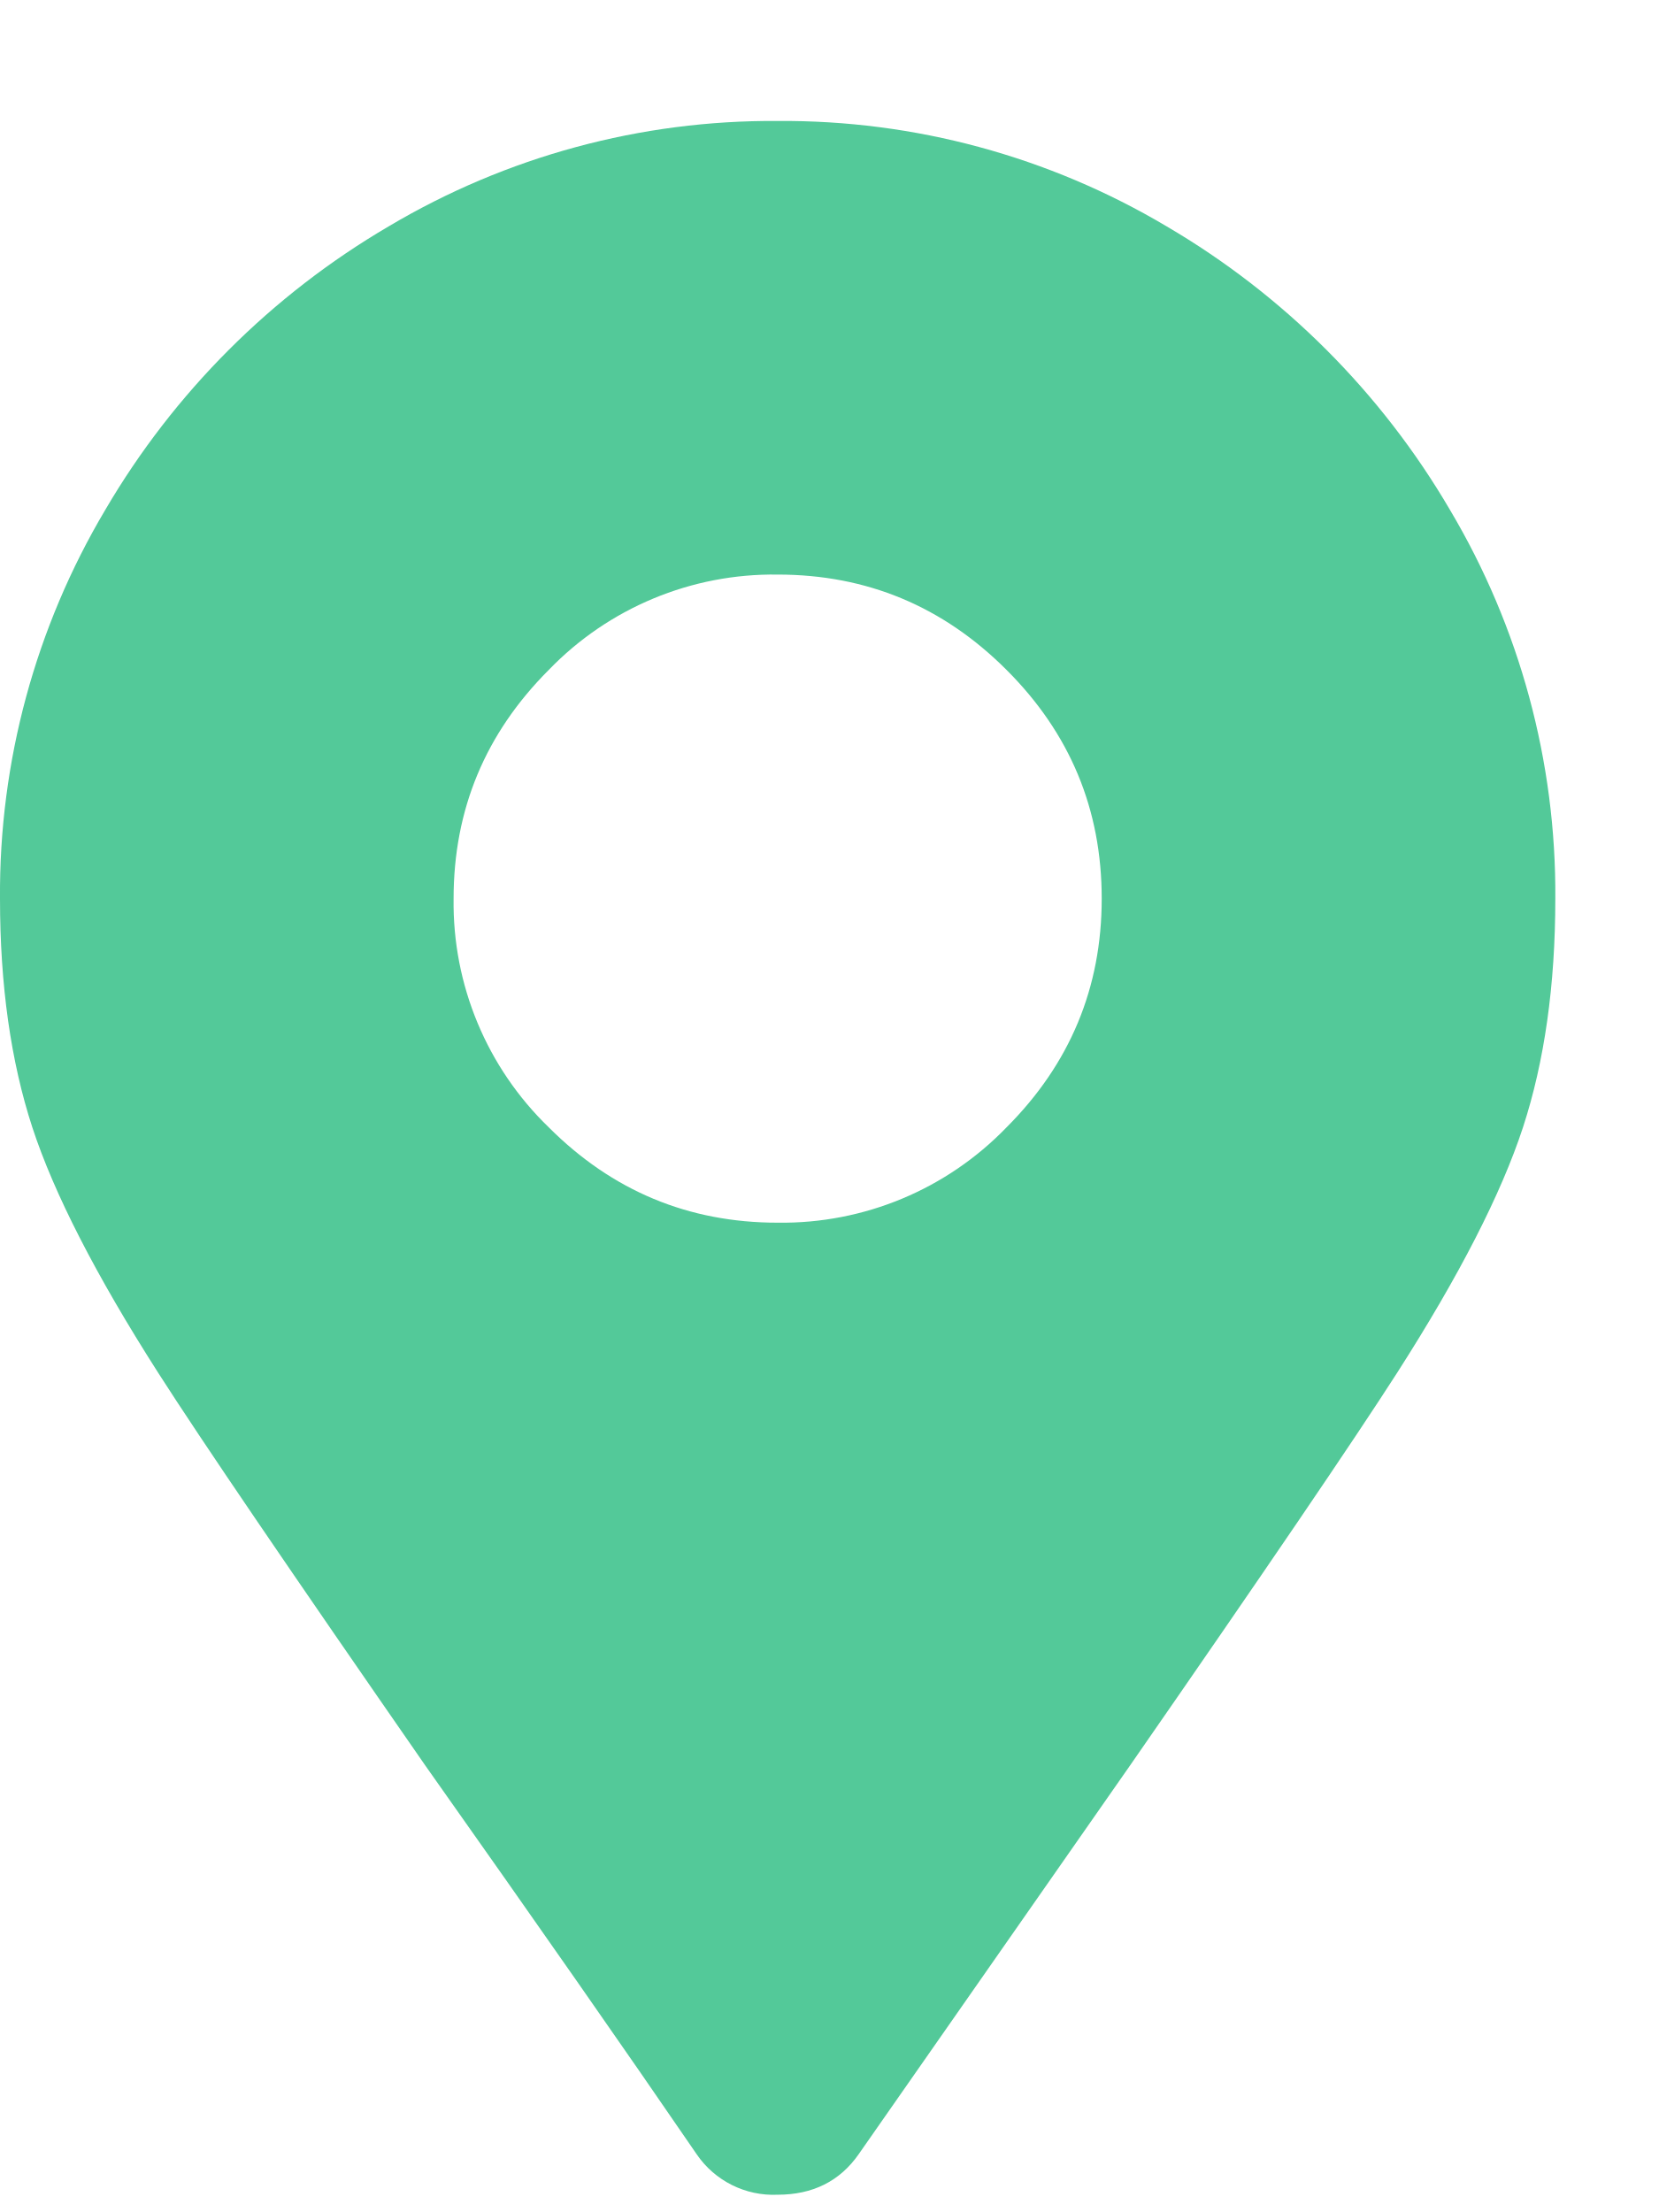
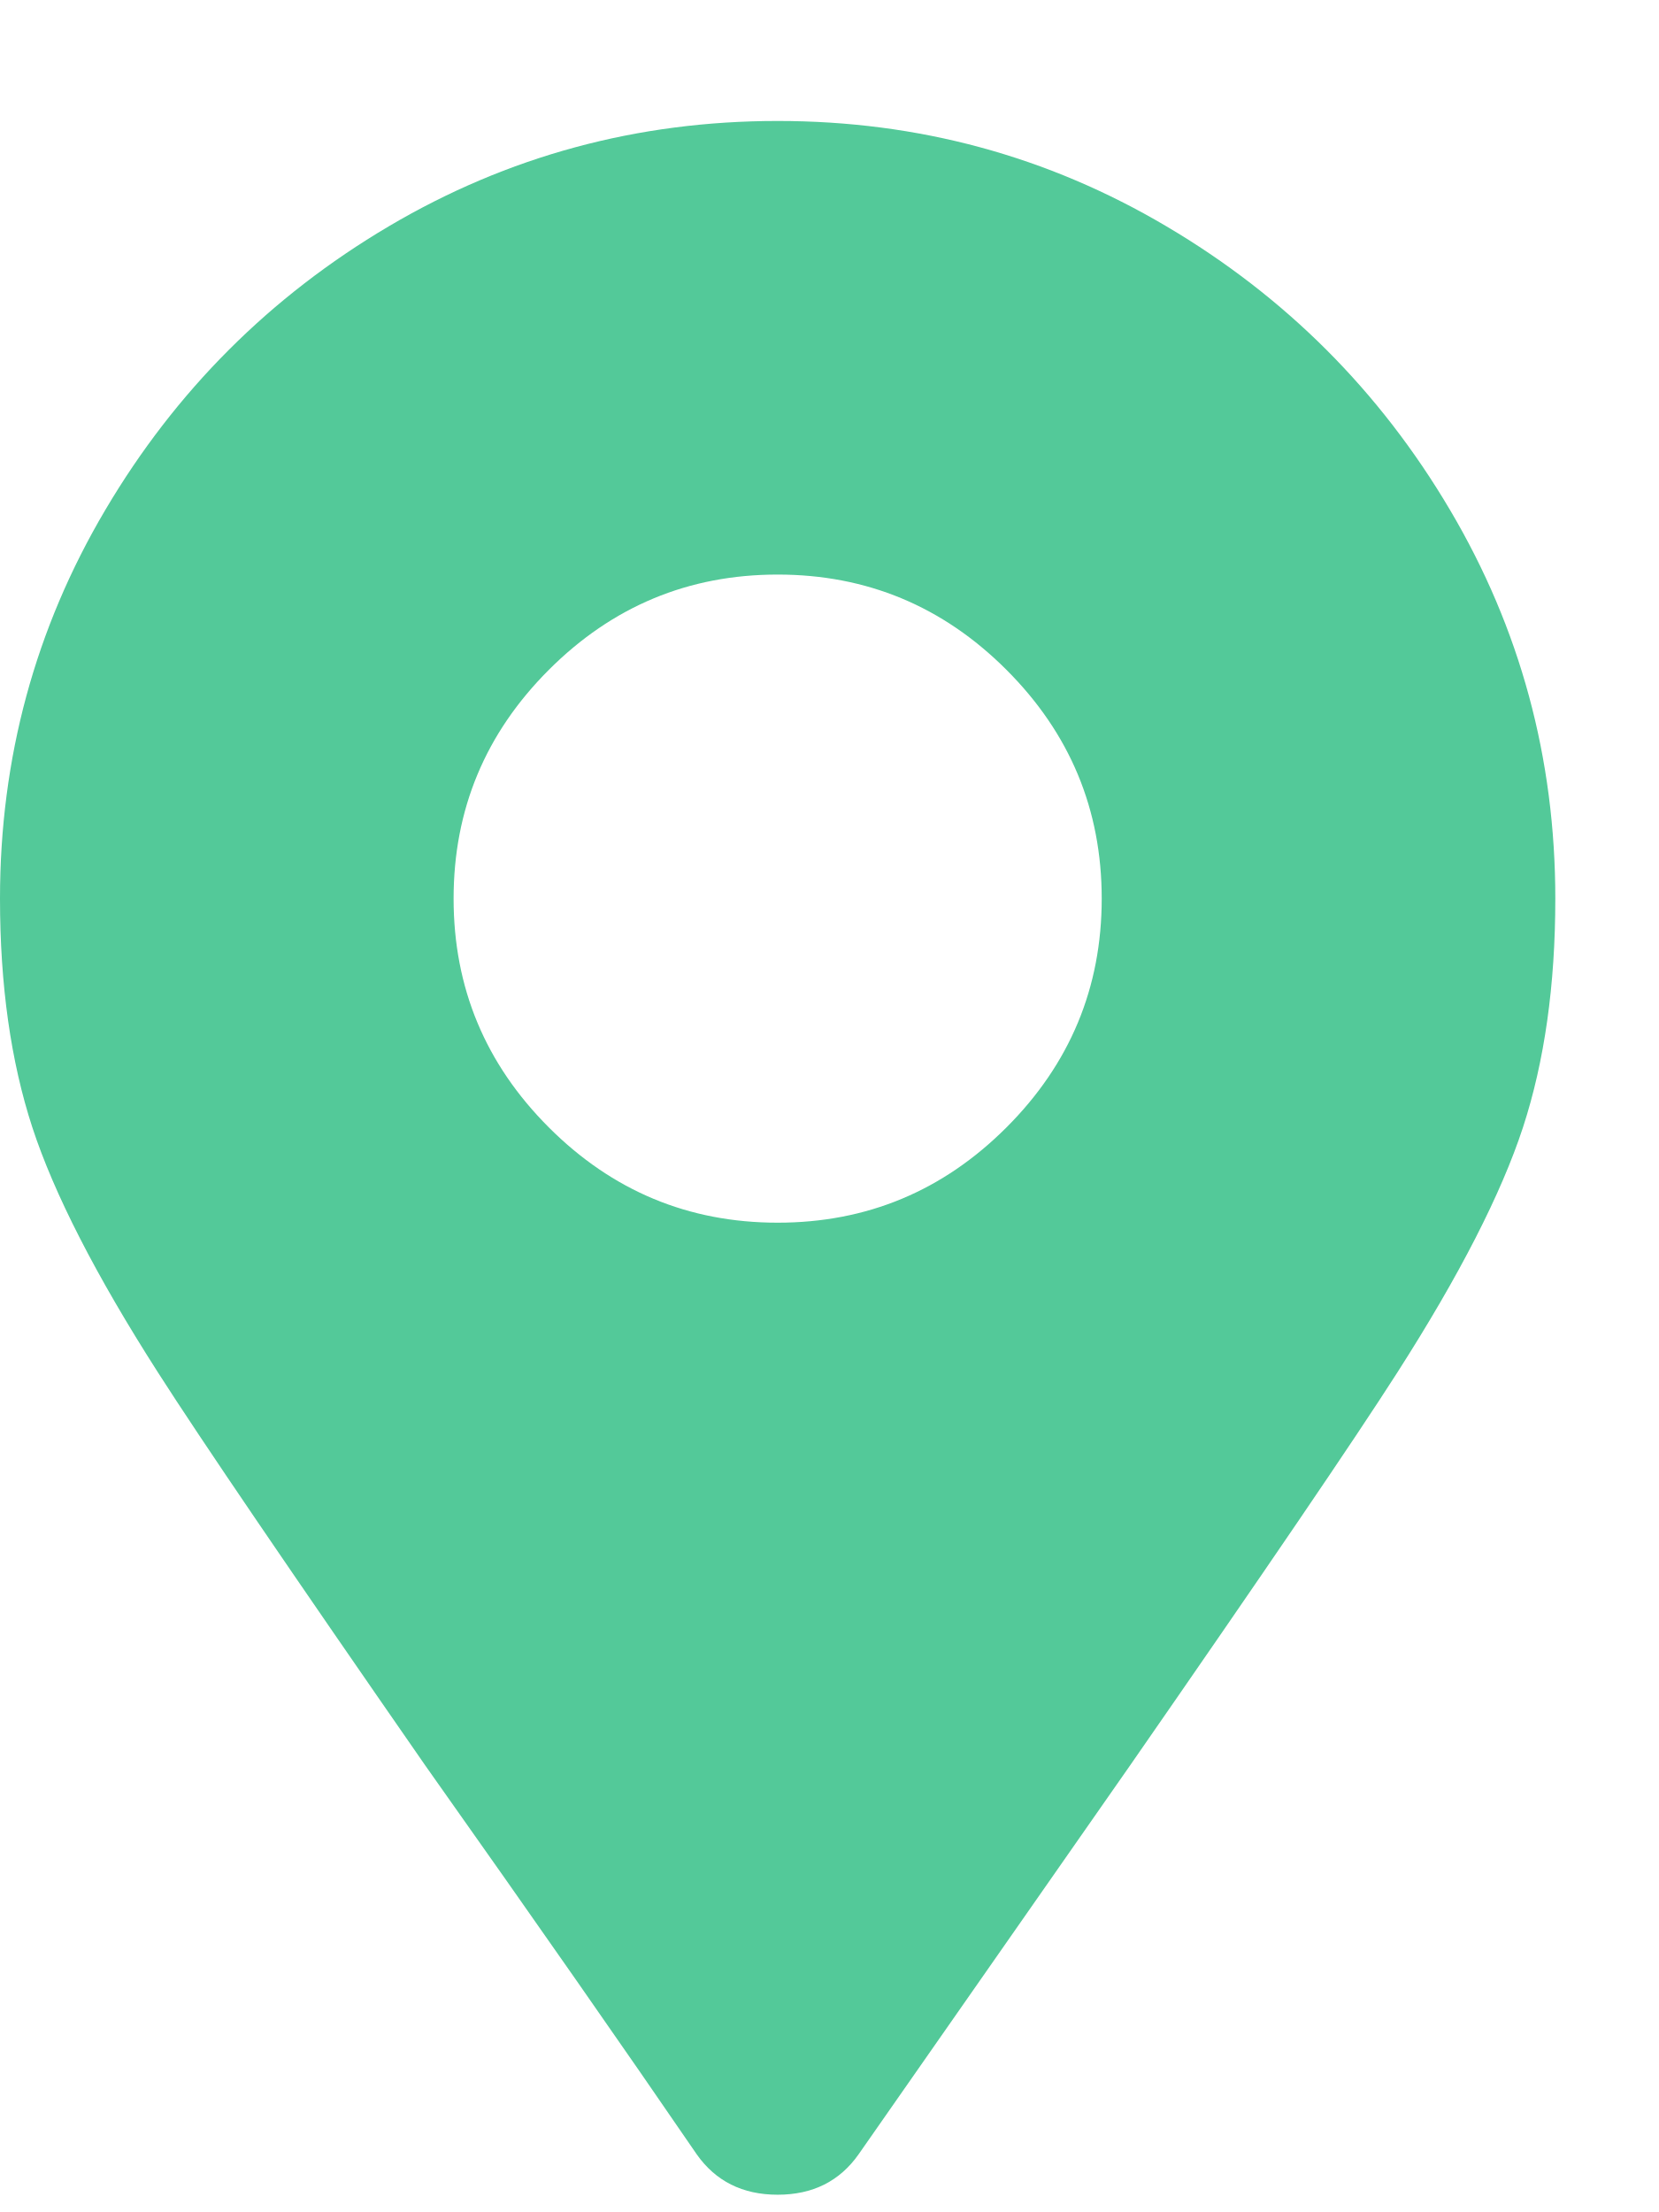
- <svg xmlns="http://www.w3.org/2000/svg" width="12" height="16" viewBox="0 0 12 16" version="1.1">
+ <svg xmlns="http://www.w3.org/2000/svg" width="12px" height="16px" viewBox="0 0 12 16" version="1.1">
  <g id="Design-V1" stroke="none" stroke-width="1" fill="none" fill-rule="evenodd">
-     <g id="Process-&amp;-Stories" transform="translate(-1256 -15)" fill="#53C999" fill-rule="nonzero">
-       <path d="M1261.625 30.875c.254 0 .45-.098.586-.293l1.963-2.812c.976-1.407 1.62-2.354 1.933-2.842.45-.703.752-1.294.909-1.773.156-.478.234-1.03.234-1.655a5.43 5.43 0 00-.762-2.812 5.733 5.733 0 00-2.05-2.051 5.43 5.43 0 00-2.813-.762 5.43 5.43 0 00-2.813.762 5.733 5.733 0 00-2.05 2.05A5.43 5.43 0 001256 21.5c0 .625.078 1.177.234 1.655.157.479.46 1.07.909 1.773.312.488.957 1.435 1.933 2.842.8 1.132 1.455 2.07 1.963 2.812a.672.672 0 00.586.293zm0-7.031c-.645 0-1.196-.23-1.655-.689a2.257 2.257 0 01-.689-1.655c0-.645.23-1.196.689-1.655a2.257 2.257 0 011.655-.689c.645 0 1.196.23 1.655.689.46.459.689 1.01.689 1.655s-.23 1.196-.689 1.655a2.257 2.257 0 01-1.655.689z" id="map" />
+     <g id="Process-&amp;-Stories" transform="translate(-1256, -15)" fill="#53C999" fill-rule="nonzero">
+       <path d="M1261.625,30.875 C1261.879,30.875 1262.074,30.777 1262.211,30.582 L1264.174,27.77 C1265.15,26.363 1265.795,25.416 1266.107,24.928 C1266.557,24.225 1266.859,23.634 1267.016,23.155 C1267.172,22.677 1267.25,22.125 1267.25,21.5 C1267.25,20.484 1266.996,19.547 1266.488,18.688 C1265.98,17.828 1265.297,17.145 1264.437,16.637 C1263.578,16.129 1262.641,15.875 1261.625,15.875 C1260.609,15.875 1259.672,16.129 1258.812,16.637 C1257.953,17.145 1257.27,17.828 1256.762,18.688 C1256.254,19.547 1256,20.484 1256,21.5 C1256,22.125 1256.078,22.677 1256.234,23.155 C1256.391,23.634 1256.693,24.225 1257.143,24.928 C1257.455,25.416 1258.1,26.363 1259.076,27.77 C1259.877,28.902 1260.531,29.84 1261.039,30.582 C1261.176,30.777 1261.371,30.875 1261.625,30.875 Z M1261.625,23.844 C1260.98,23.844 1260.429,23.614 1259.97,23.155 C1259.511,22.696 1259.281,22.145 1259.281,21.5 C1259.281,20.855 1259.511,20.304 1259.97,19.845 C1260.429,19.386 1260.98,19.156 1261.625,19.156 C1262.27,19.156 1262.821,19.386 1263.28,19.845 C1263.739,20.304 1263.969,20.855 1263.969,21.5 C1263.969,22.145 1263.739,22.696 1263.28,23.155 C1262.821,23.614 1262.27,23.844 1261.625,23.844 Z" id="map" />
    </g>
  </g>
</svg>
